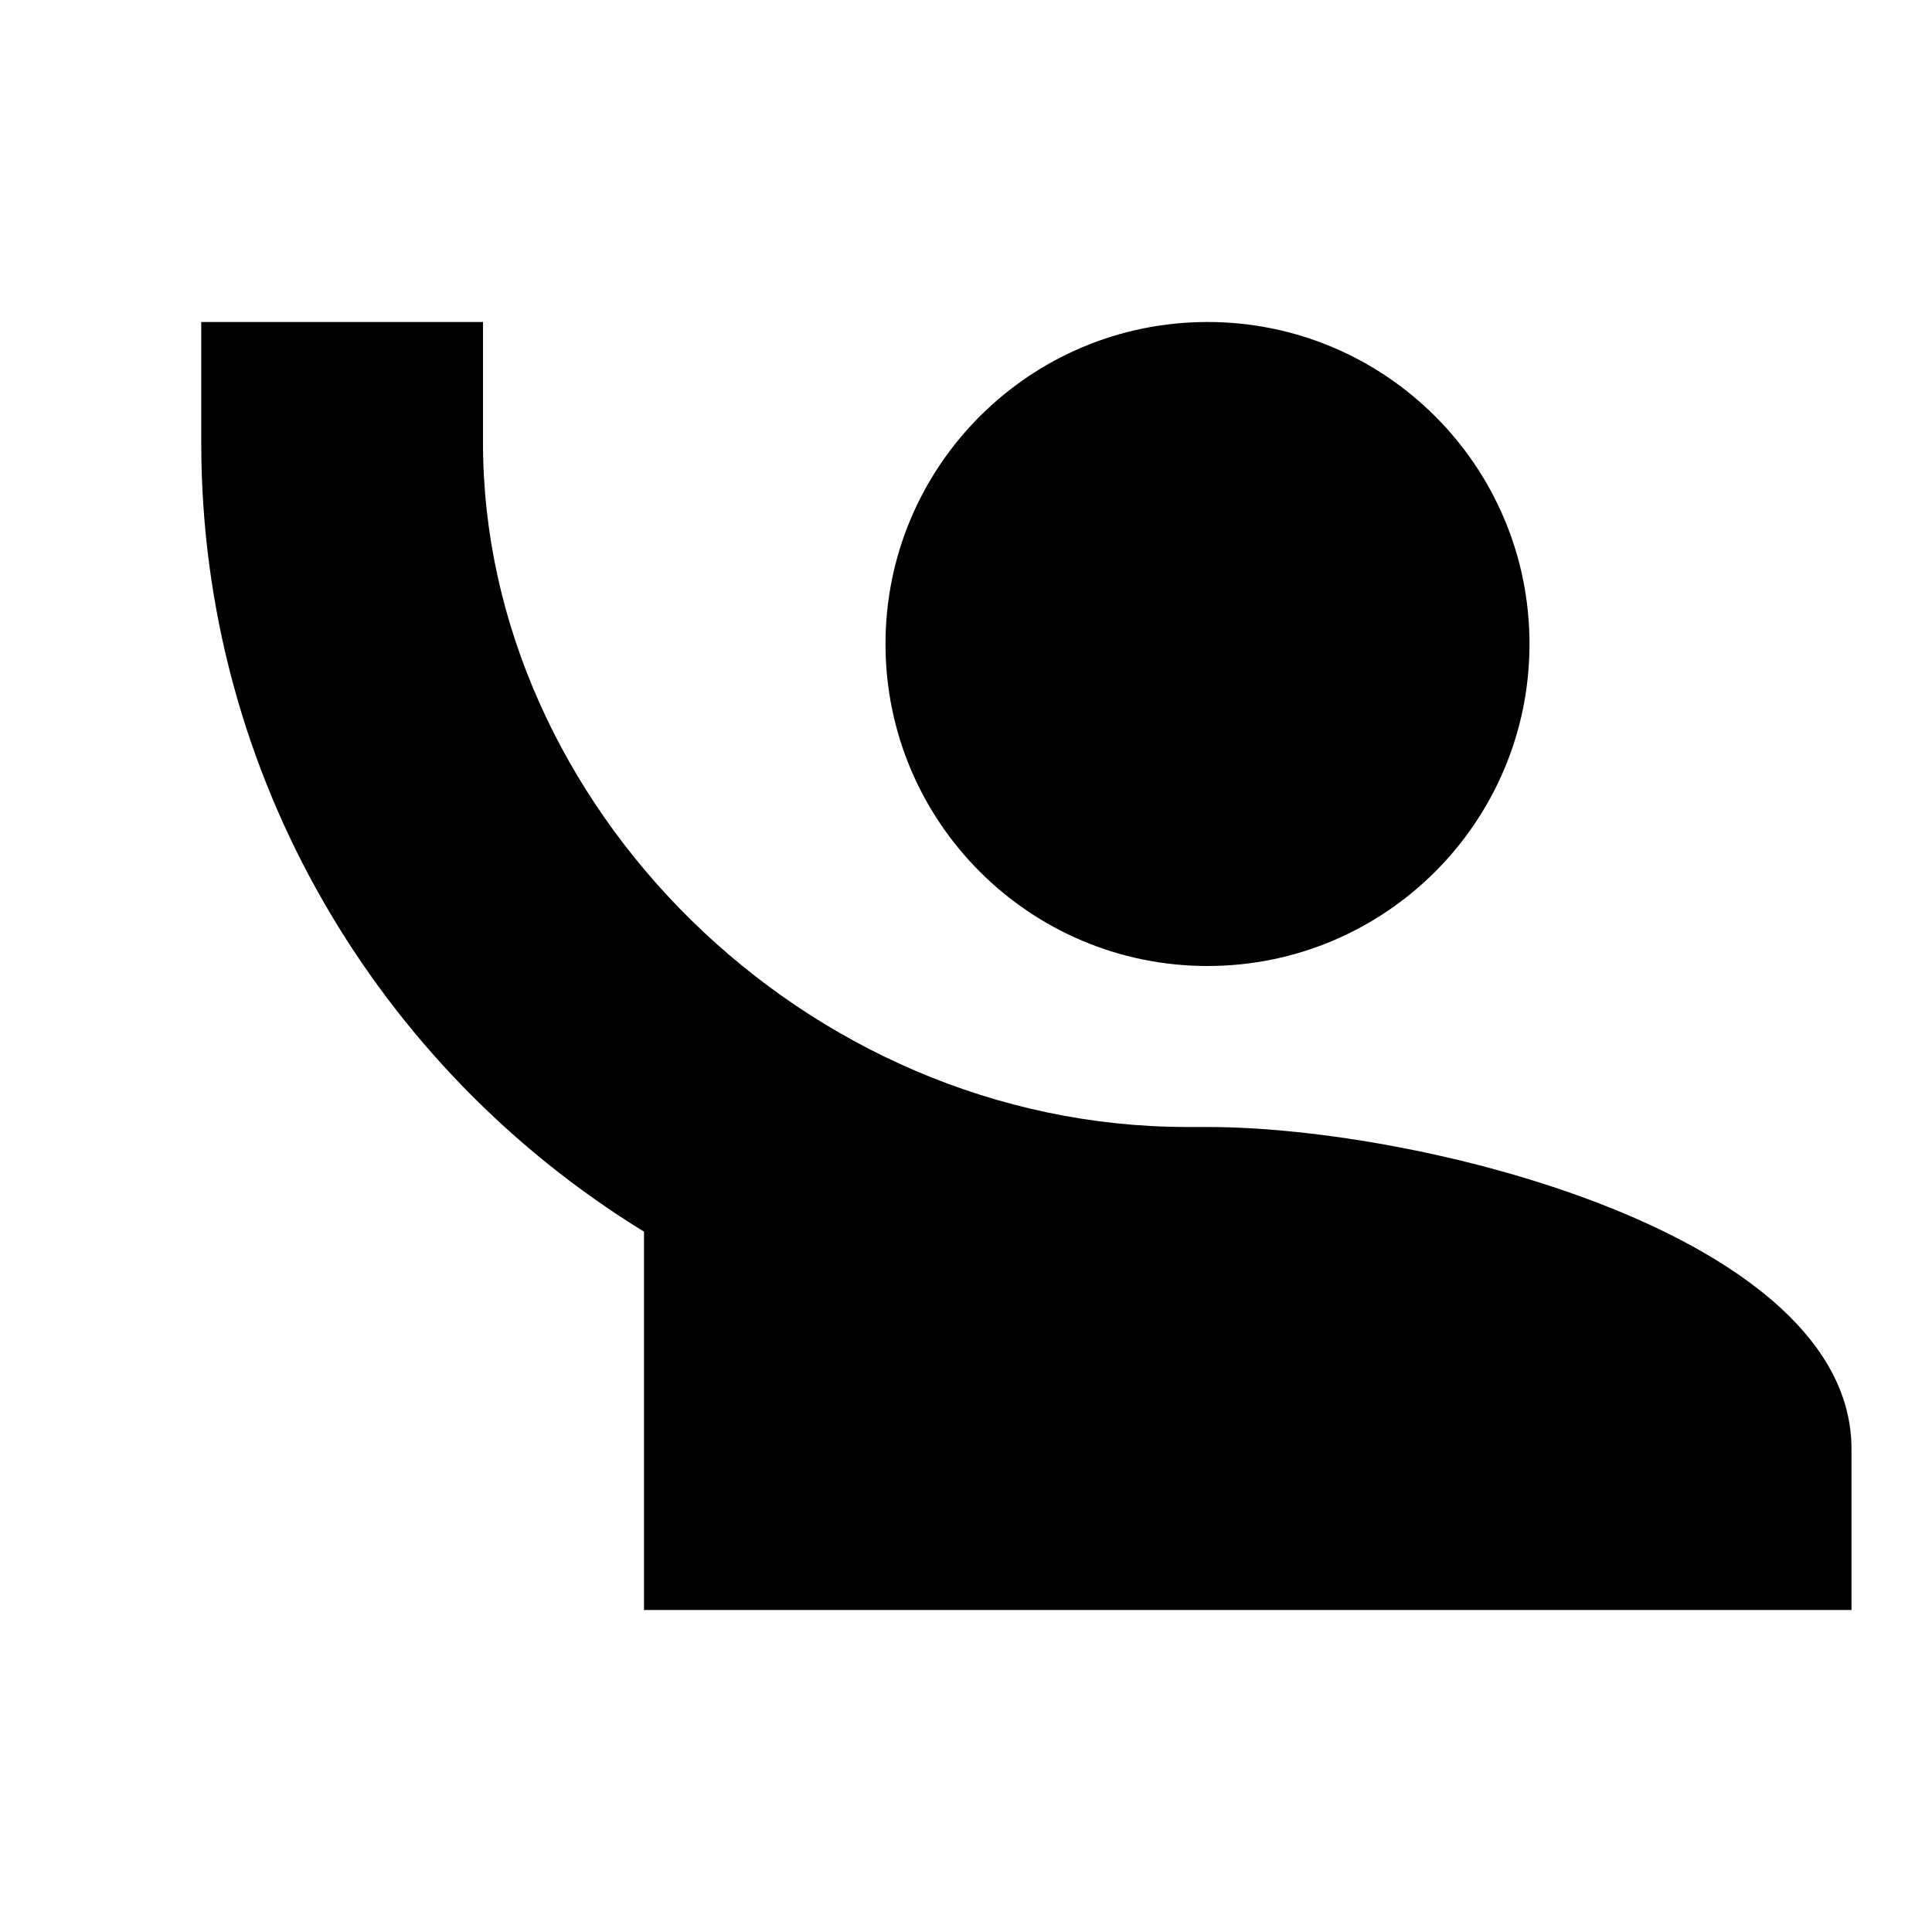
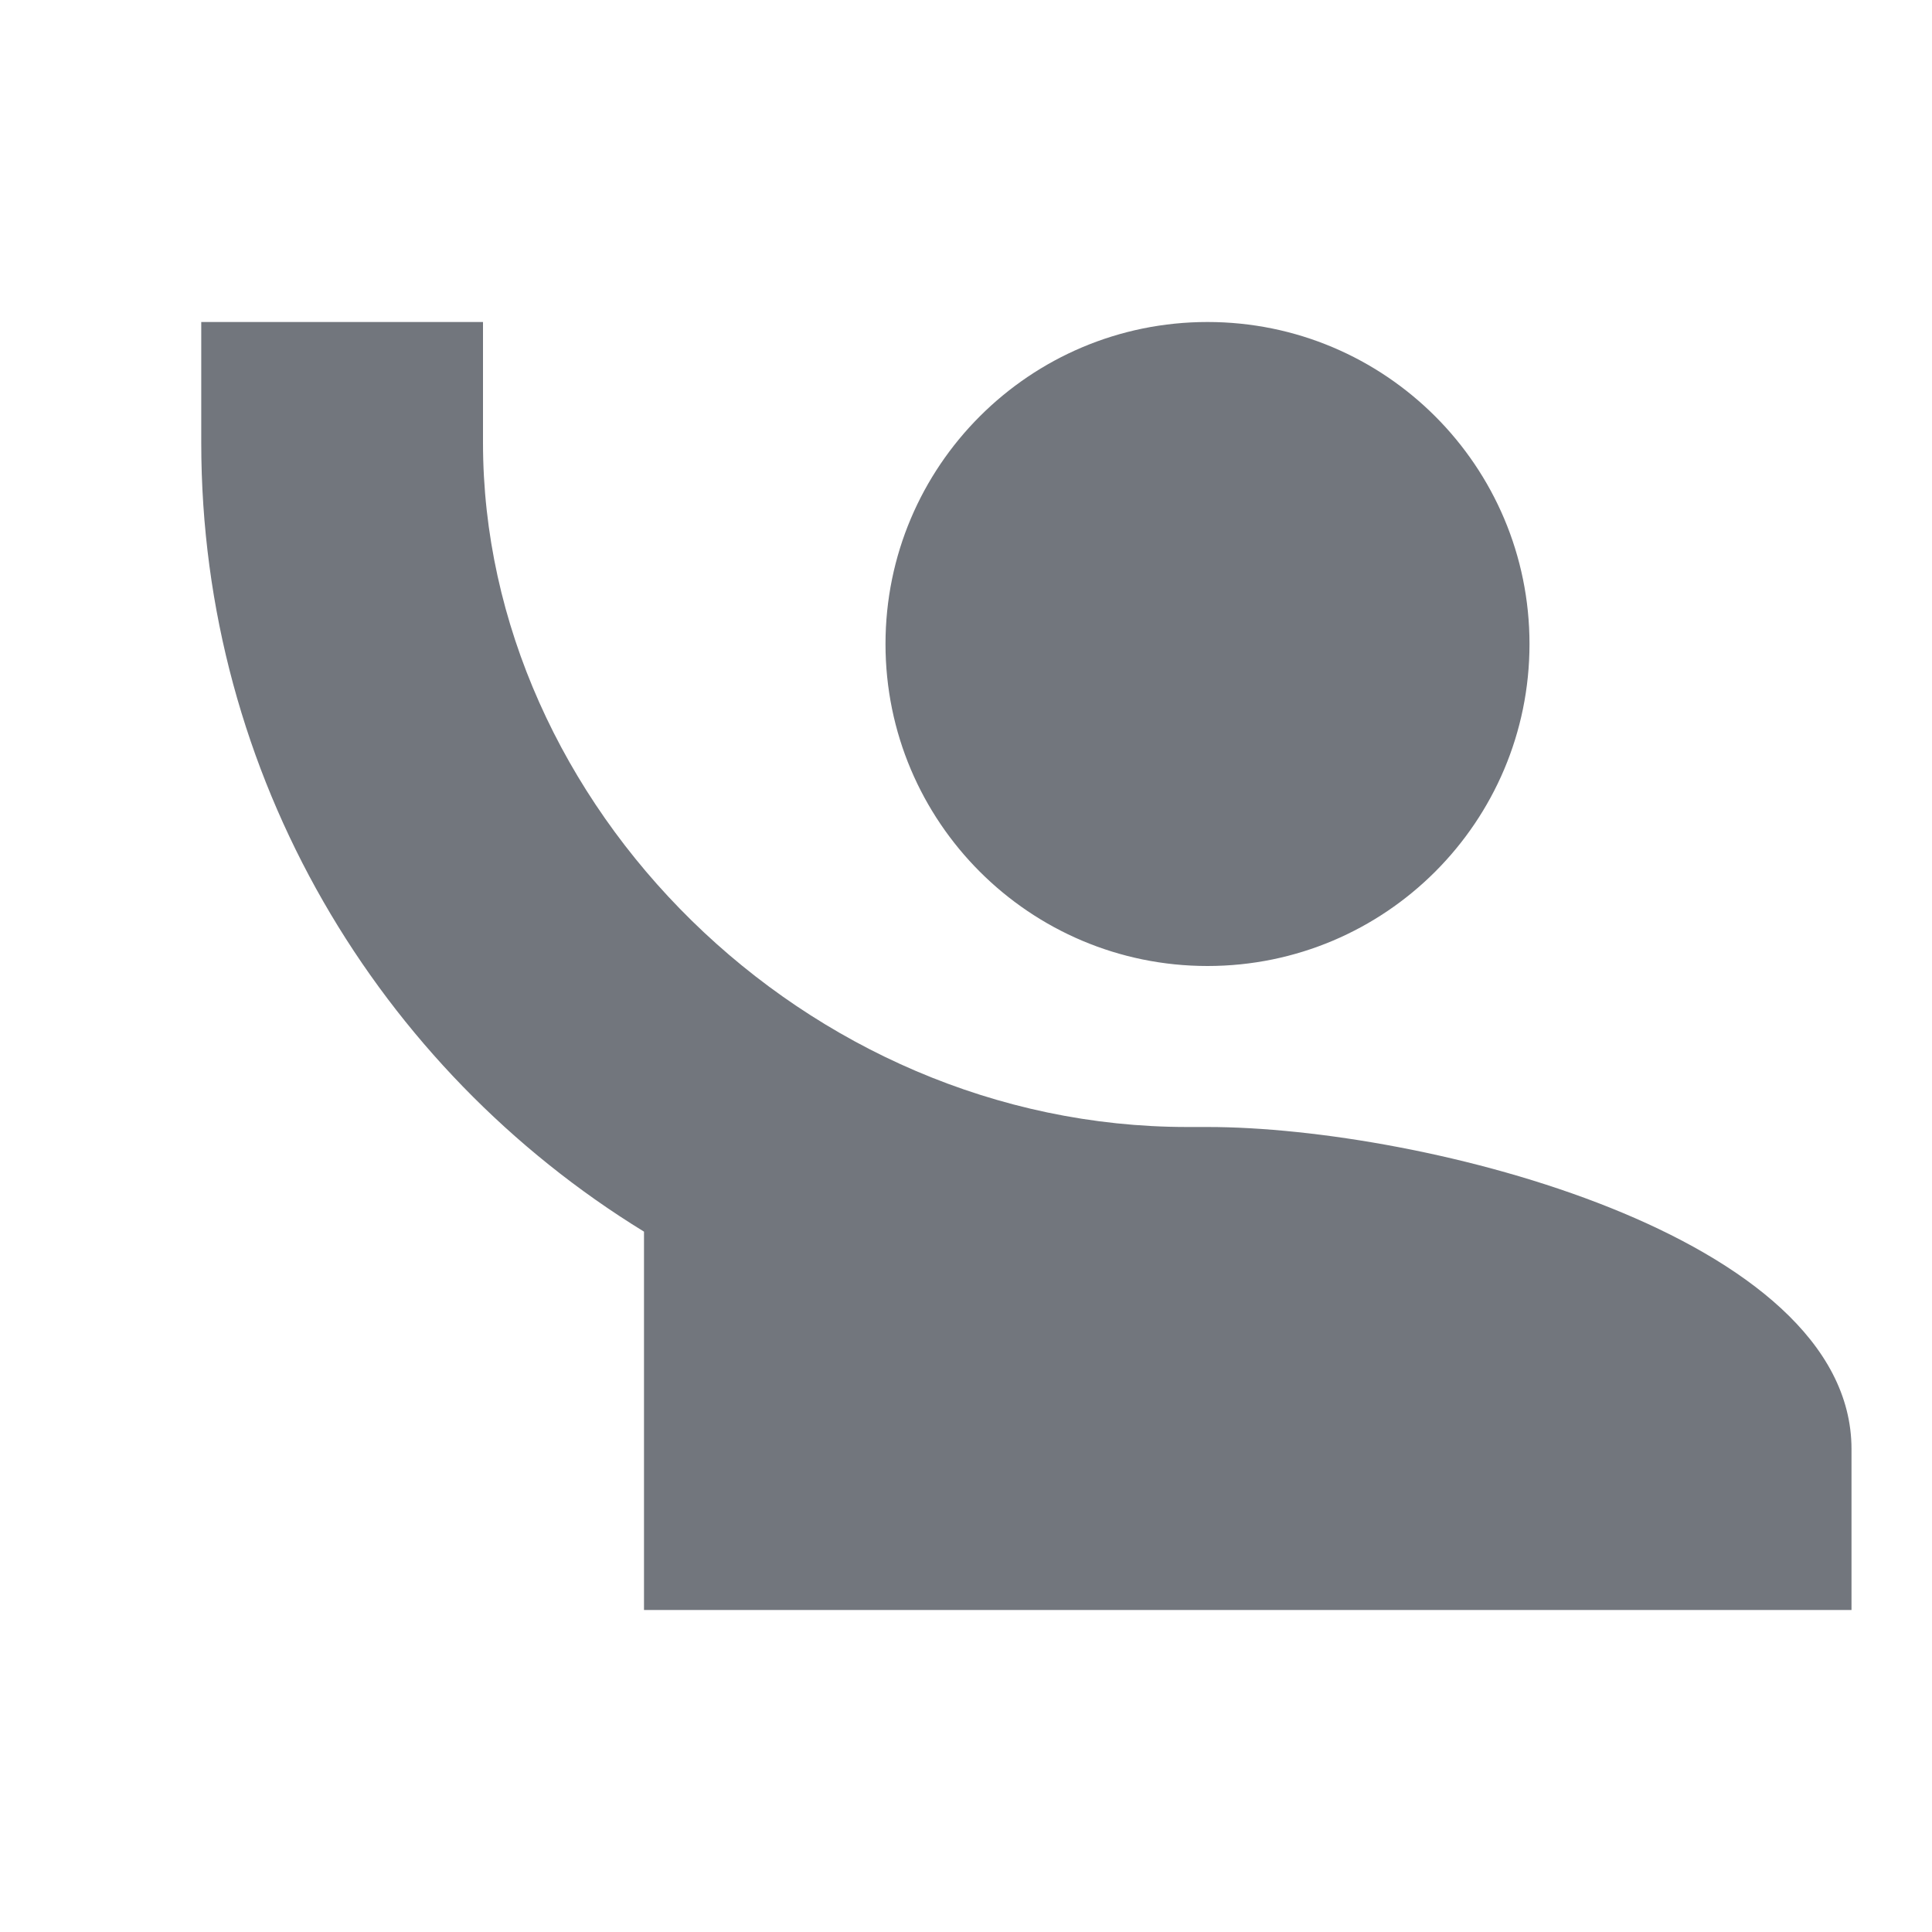
<svg xmlns="http://www.w3.org/2000/svg" class="linkButtonIcon-Mlm5d6" aria-hidden="false" width="16" height="16" viewBox="0 0 24 24">
  <g fill="none" fill-rule="evenodd">
-     <path fill="currentColor" fill-rule="nonzero" d="M0.5,0 L0.5,1.5 C0.5,5.65 2.71,9.28 6,11.3 L6,16 L21,16 L21,14 C21,11.34 15.67,10 13,10 C13,10 12.83,10 12.75,10 C8,10 4,6 4,1.5 L4,0 L0.5,0 Z M13,0 C10.791,0 9,1.791 9,4 C9,6.209 10.791,8 13,8 C15.209,8 17,6.209 17,4 C17,1.791 15.209,0 13,0 Z" transform="translate(2 4)" />
+     <path fill="#72767d" fill-rule="nonzero" d="M0.5,0 L0.5,1.5 C0.5,5.65 2.71,9.28 6,11.3 L6,16 L21,16 L21,14 C21,11.34 15.67,10 13,10 C13,10 12.83,10 12.75,10 C8,10 4,6 4,1.5 L4,0 L0.5,0 Z M13,0 C10.791,0 9,1.791 9,4 C9,6.209 10.791,8 13,8 C15.209,8 17,6.209 17,4 C17,1.791 15.209,0 13,0 Z" transform="translate(2 4)" />
    <path d="M0,0 L24,0 L24,24 L0,24 L0,0 Z M0,0 L24,0 L24,24 L0,24 L0,0 Z M0,0 L24,0 L24,24 L0,24 L0,0 Z" />
  </g>
</svg>
